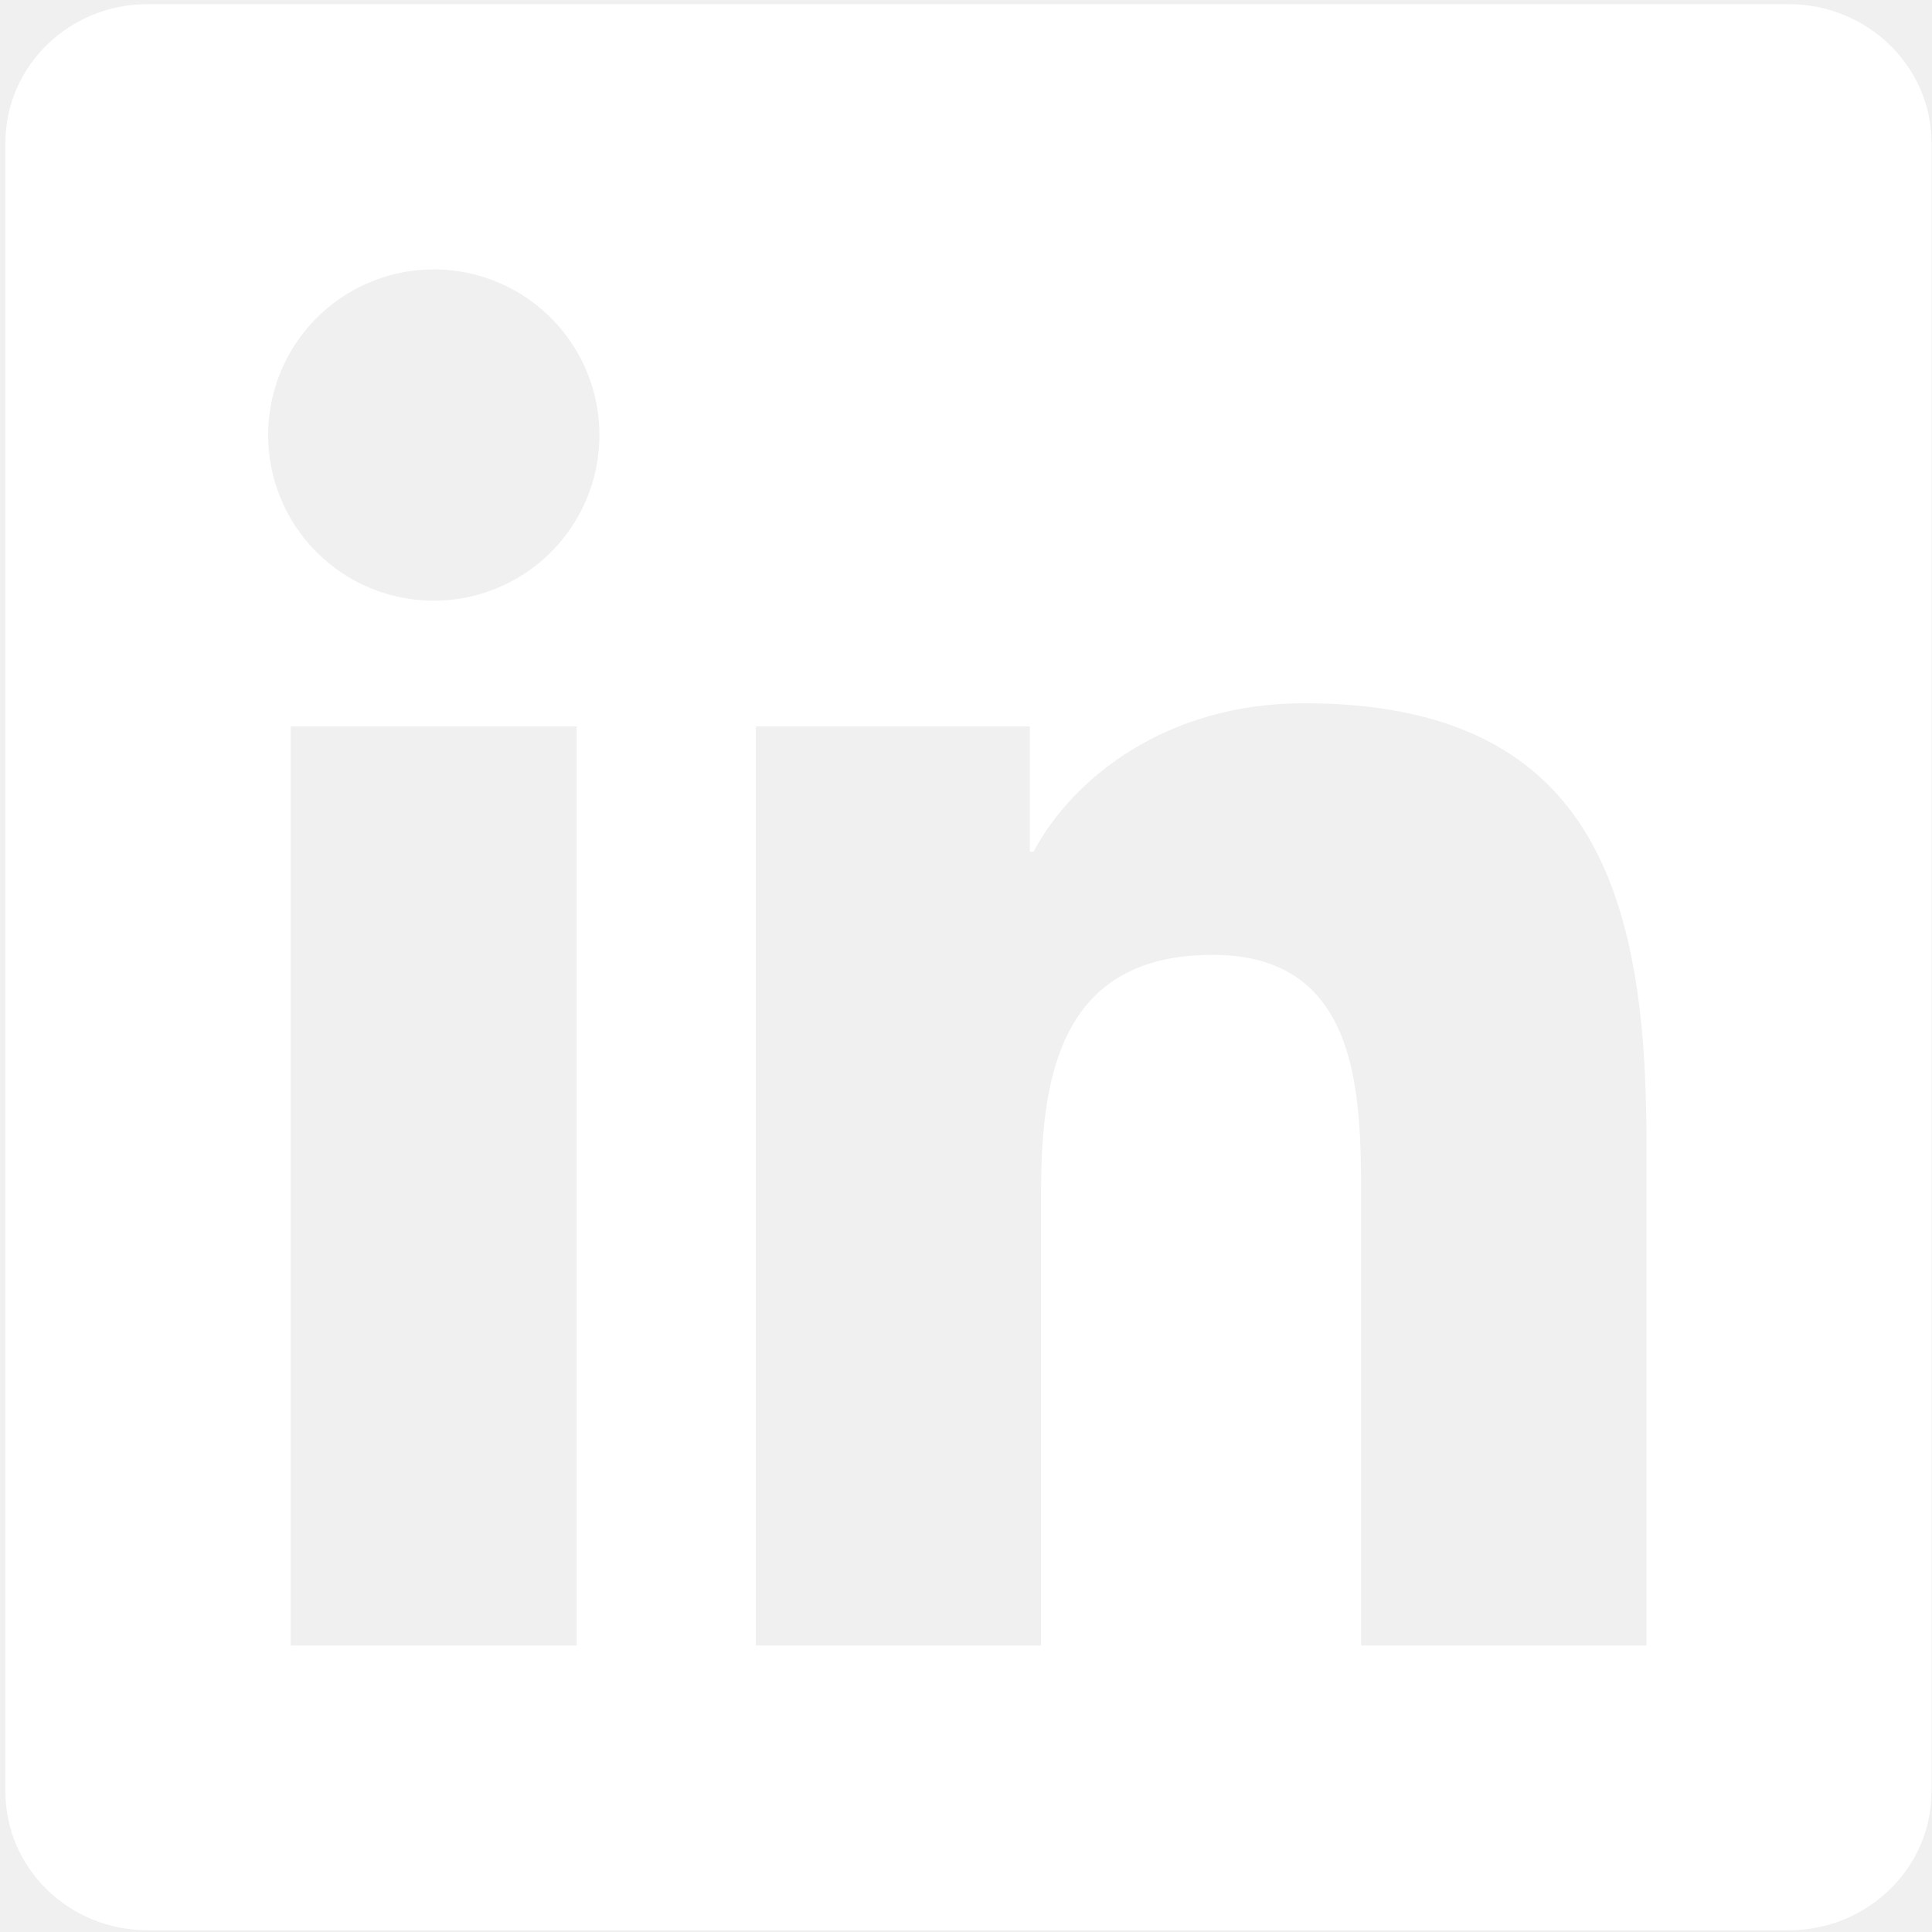
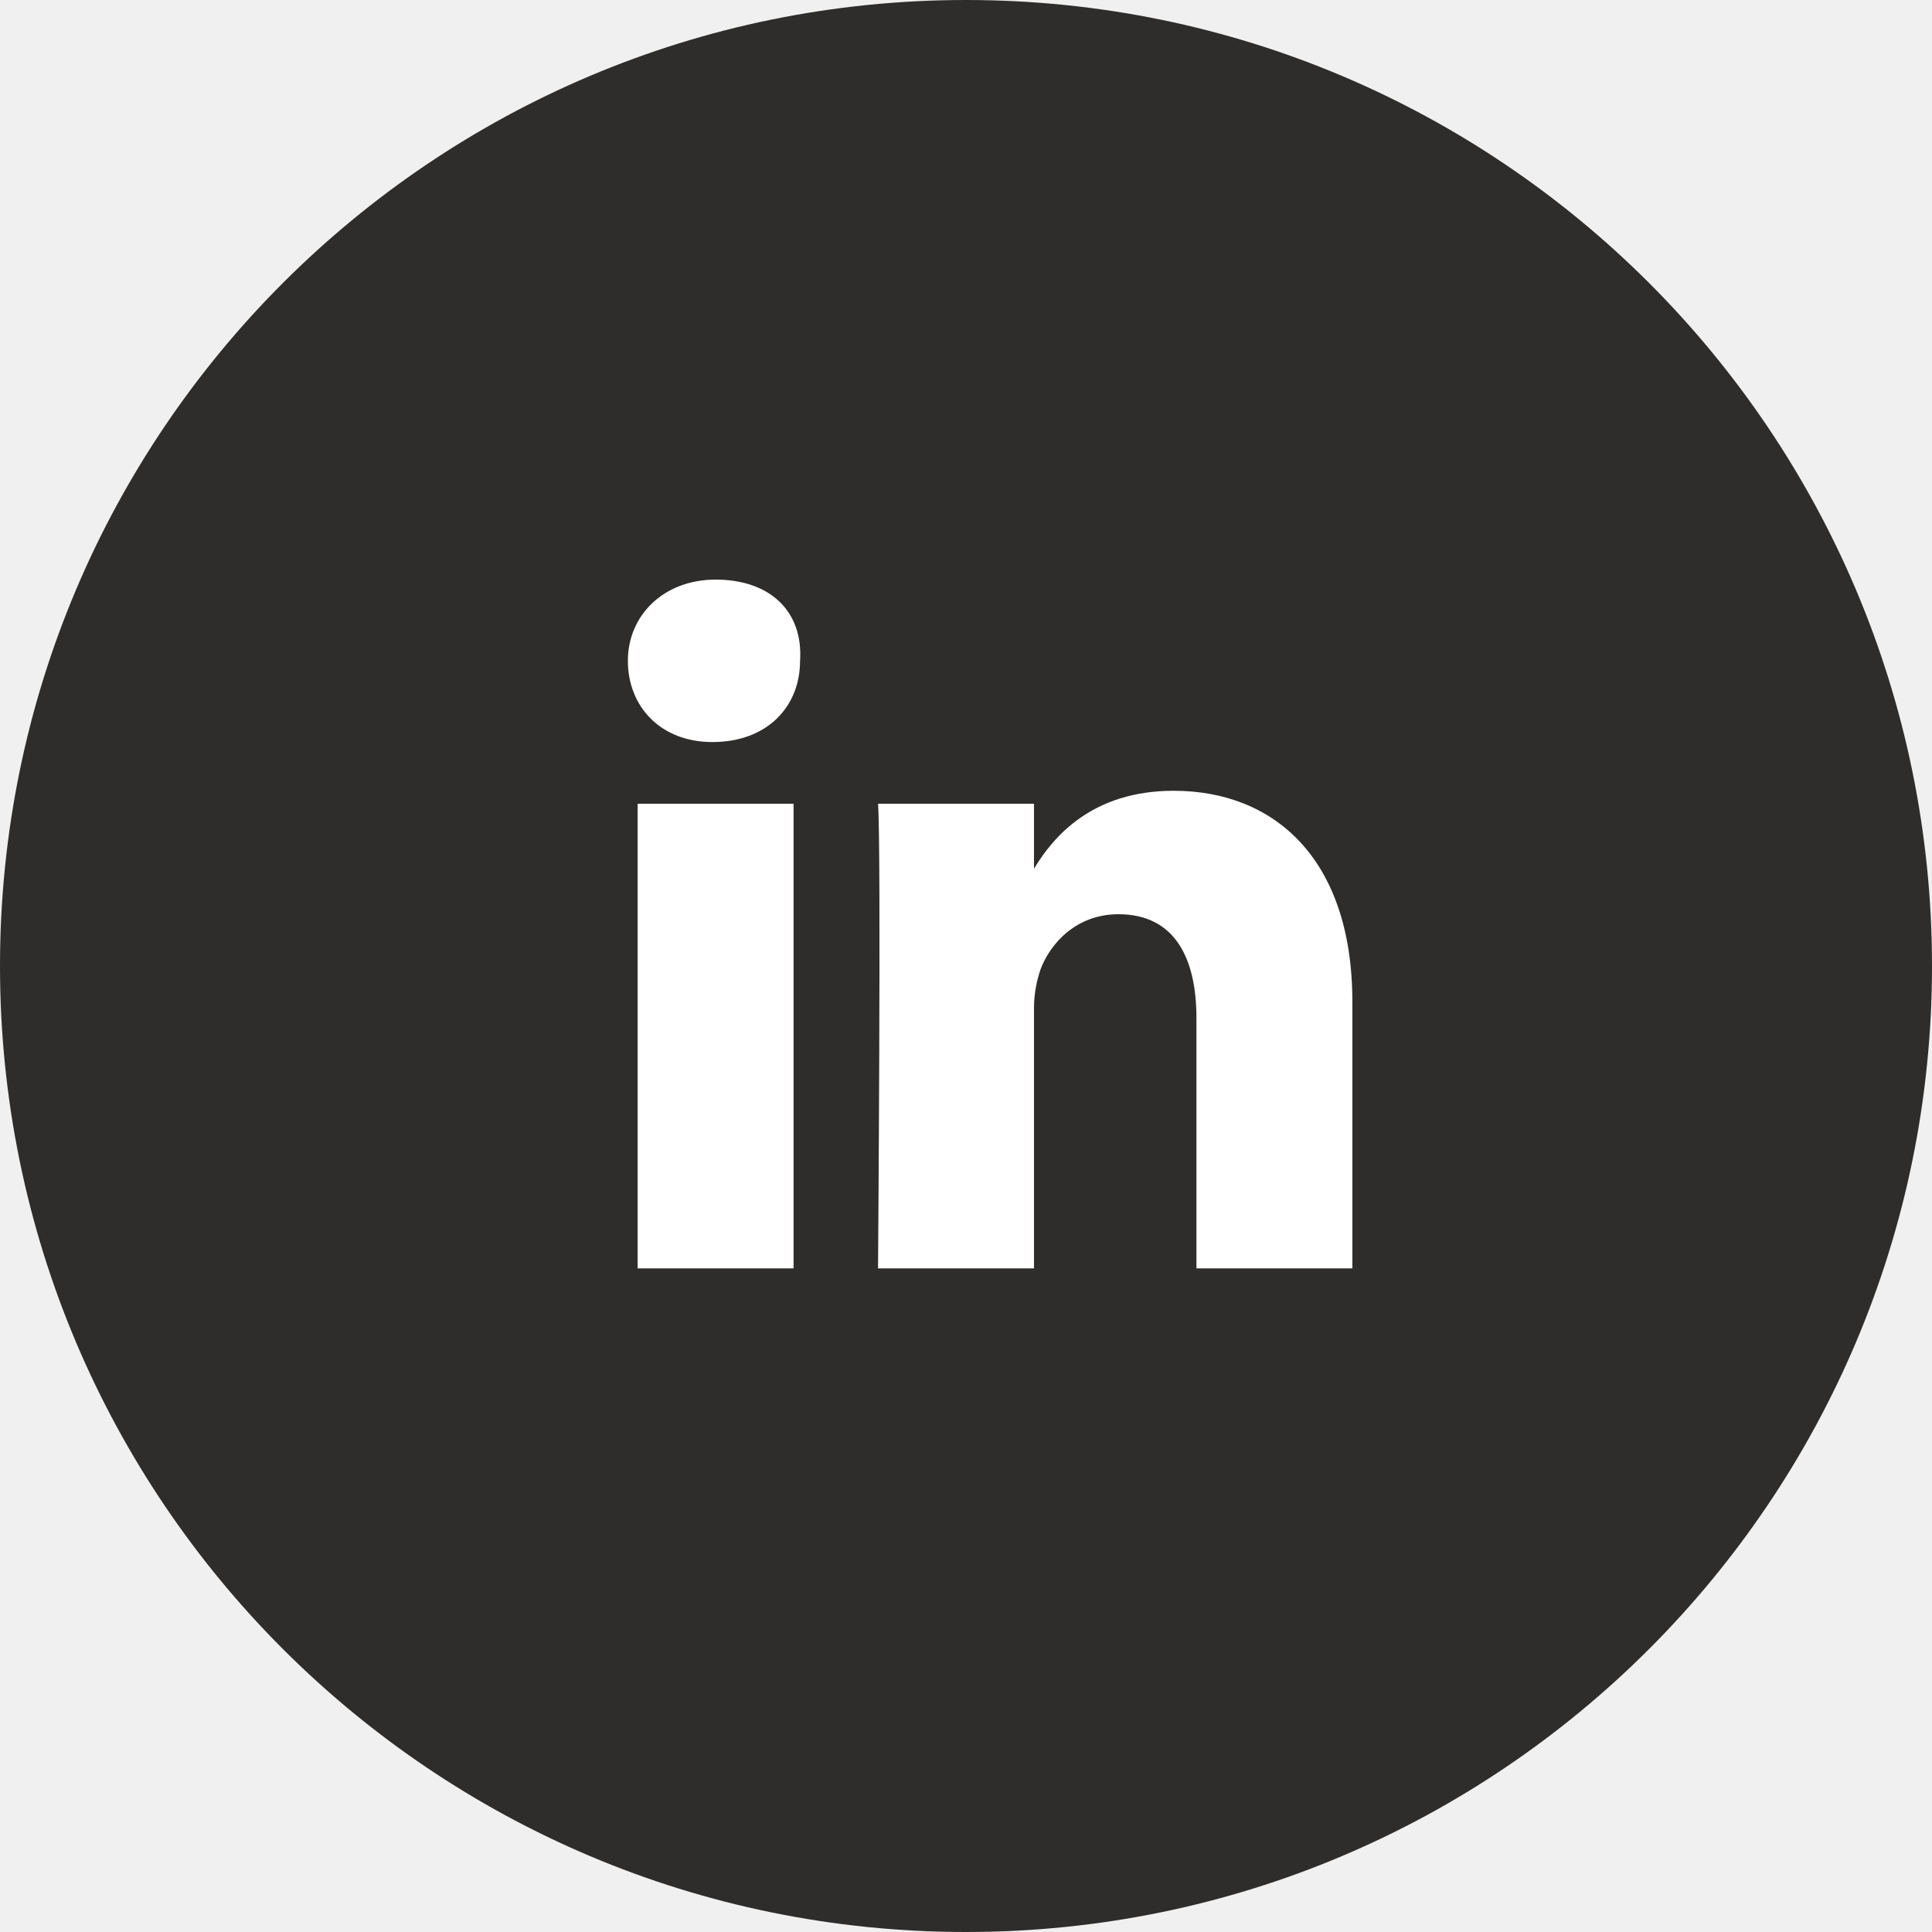
- <svg xmlns="http://www.w3.org/2000/svg" width="242" height="242" viewBox="0 0 242 242" fill="none">
-   <path d="M206.222 206.116H170.495V150.133C170.495 136.783 170.223 119.603 151.877 119.603C133.25 119.603 130.405 134.129 130.405 149.148V206.116H94.678V90.994H128.997V106.686H129.46C134.255 97.638 145.916 88.088 163.337 88.088C199.537 88.088 206.232 111.913 206.232 142.925L206.222 206.116ZM54.327 75.241C51.601 75.243 48.902 74.706 46.384 73.663C43.866 72.62 41.578 71.091 39.652 69.163C37.726 67.235 36.199 64.945 35.158 62.426C34.118 59.907 33.584 57.208 33.588 54.483C33.59 50.379 34.809 46.368 37.09 42.957C39.372 39.546 42.614 36.888 46.406 35.319C50.198 33.751 54.37 33.342 58.394 34.145C62.419 34.947 66.115 36.925 69.015 39.828C71.916 42.731 73.89 46.429 74.689 50.455C75.487 54.48 75.074 58.651 73.502 62.442C71.93 66.233 69.269 69.472 65.856 71.75C62.442 74.028 58.43 75.243 54.327 75.241ZM72.24 206.116H36.413V90.994H72.24V206.116ZM224.095 0.52H18.479C8.637 0.52 0.676 8.301 0.676 17.901V224.402C0.676 234.012 8.637 241.783 18.479 241.783H224.065C233.897 241.783 241.939 234.012 241.939 224.402V17.901C241.939 8.301 233.897 0.52 224.065 0.52H224.095Z" fill="white" />
+ <svg xmlns="http://www.w3.org/2000/svg" width="142" height="142" viewBox="0 0 142 142" fill="none">
+   <rect width="142" height="142" rx="71" fill="#2E2D2C" />
+   <path d="M99.398 73.643V93.223H87.937V74.837C87.937 70.3 86.265 67.195 82.206 67.195C79.101 67.195 77.191 69.344 76.475 71.255C76.236 71.971 75.997 72.926 75.997 74.12V93.223H64.535C64.535 93.223 64.774 62.181 64.535 59.077H75.997V63.852C77.43 61.465 80.295 58.121 86.265 58.121C93.668 58.121 99.398 63.136 99.398 73.643ZM52.596 42.6C48.775 42.6 46.148 45.227 46.148 48.57C46.148 51.913 48.536 54.54 52.357 54.54C56.416 54.54 58.804 51.913 58.804 48.57C59.043 44.988 56.655 42.6 52.596 42.6ZM46.865 93.223H58.327V59.077H46.865V93.223Z" fill="white" />
</svg>
